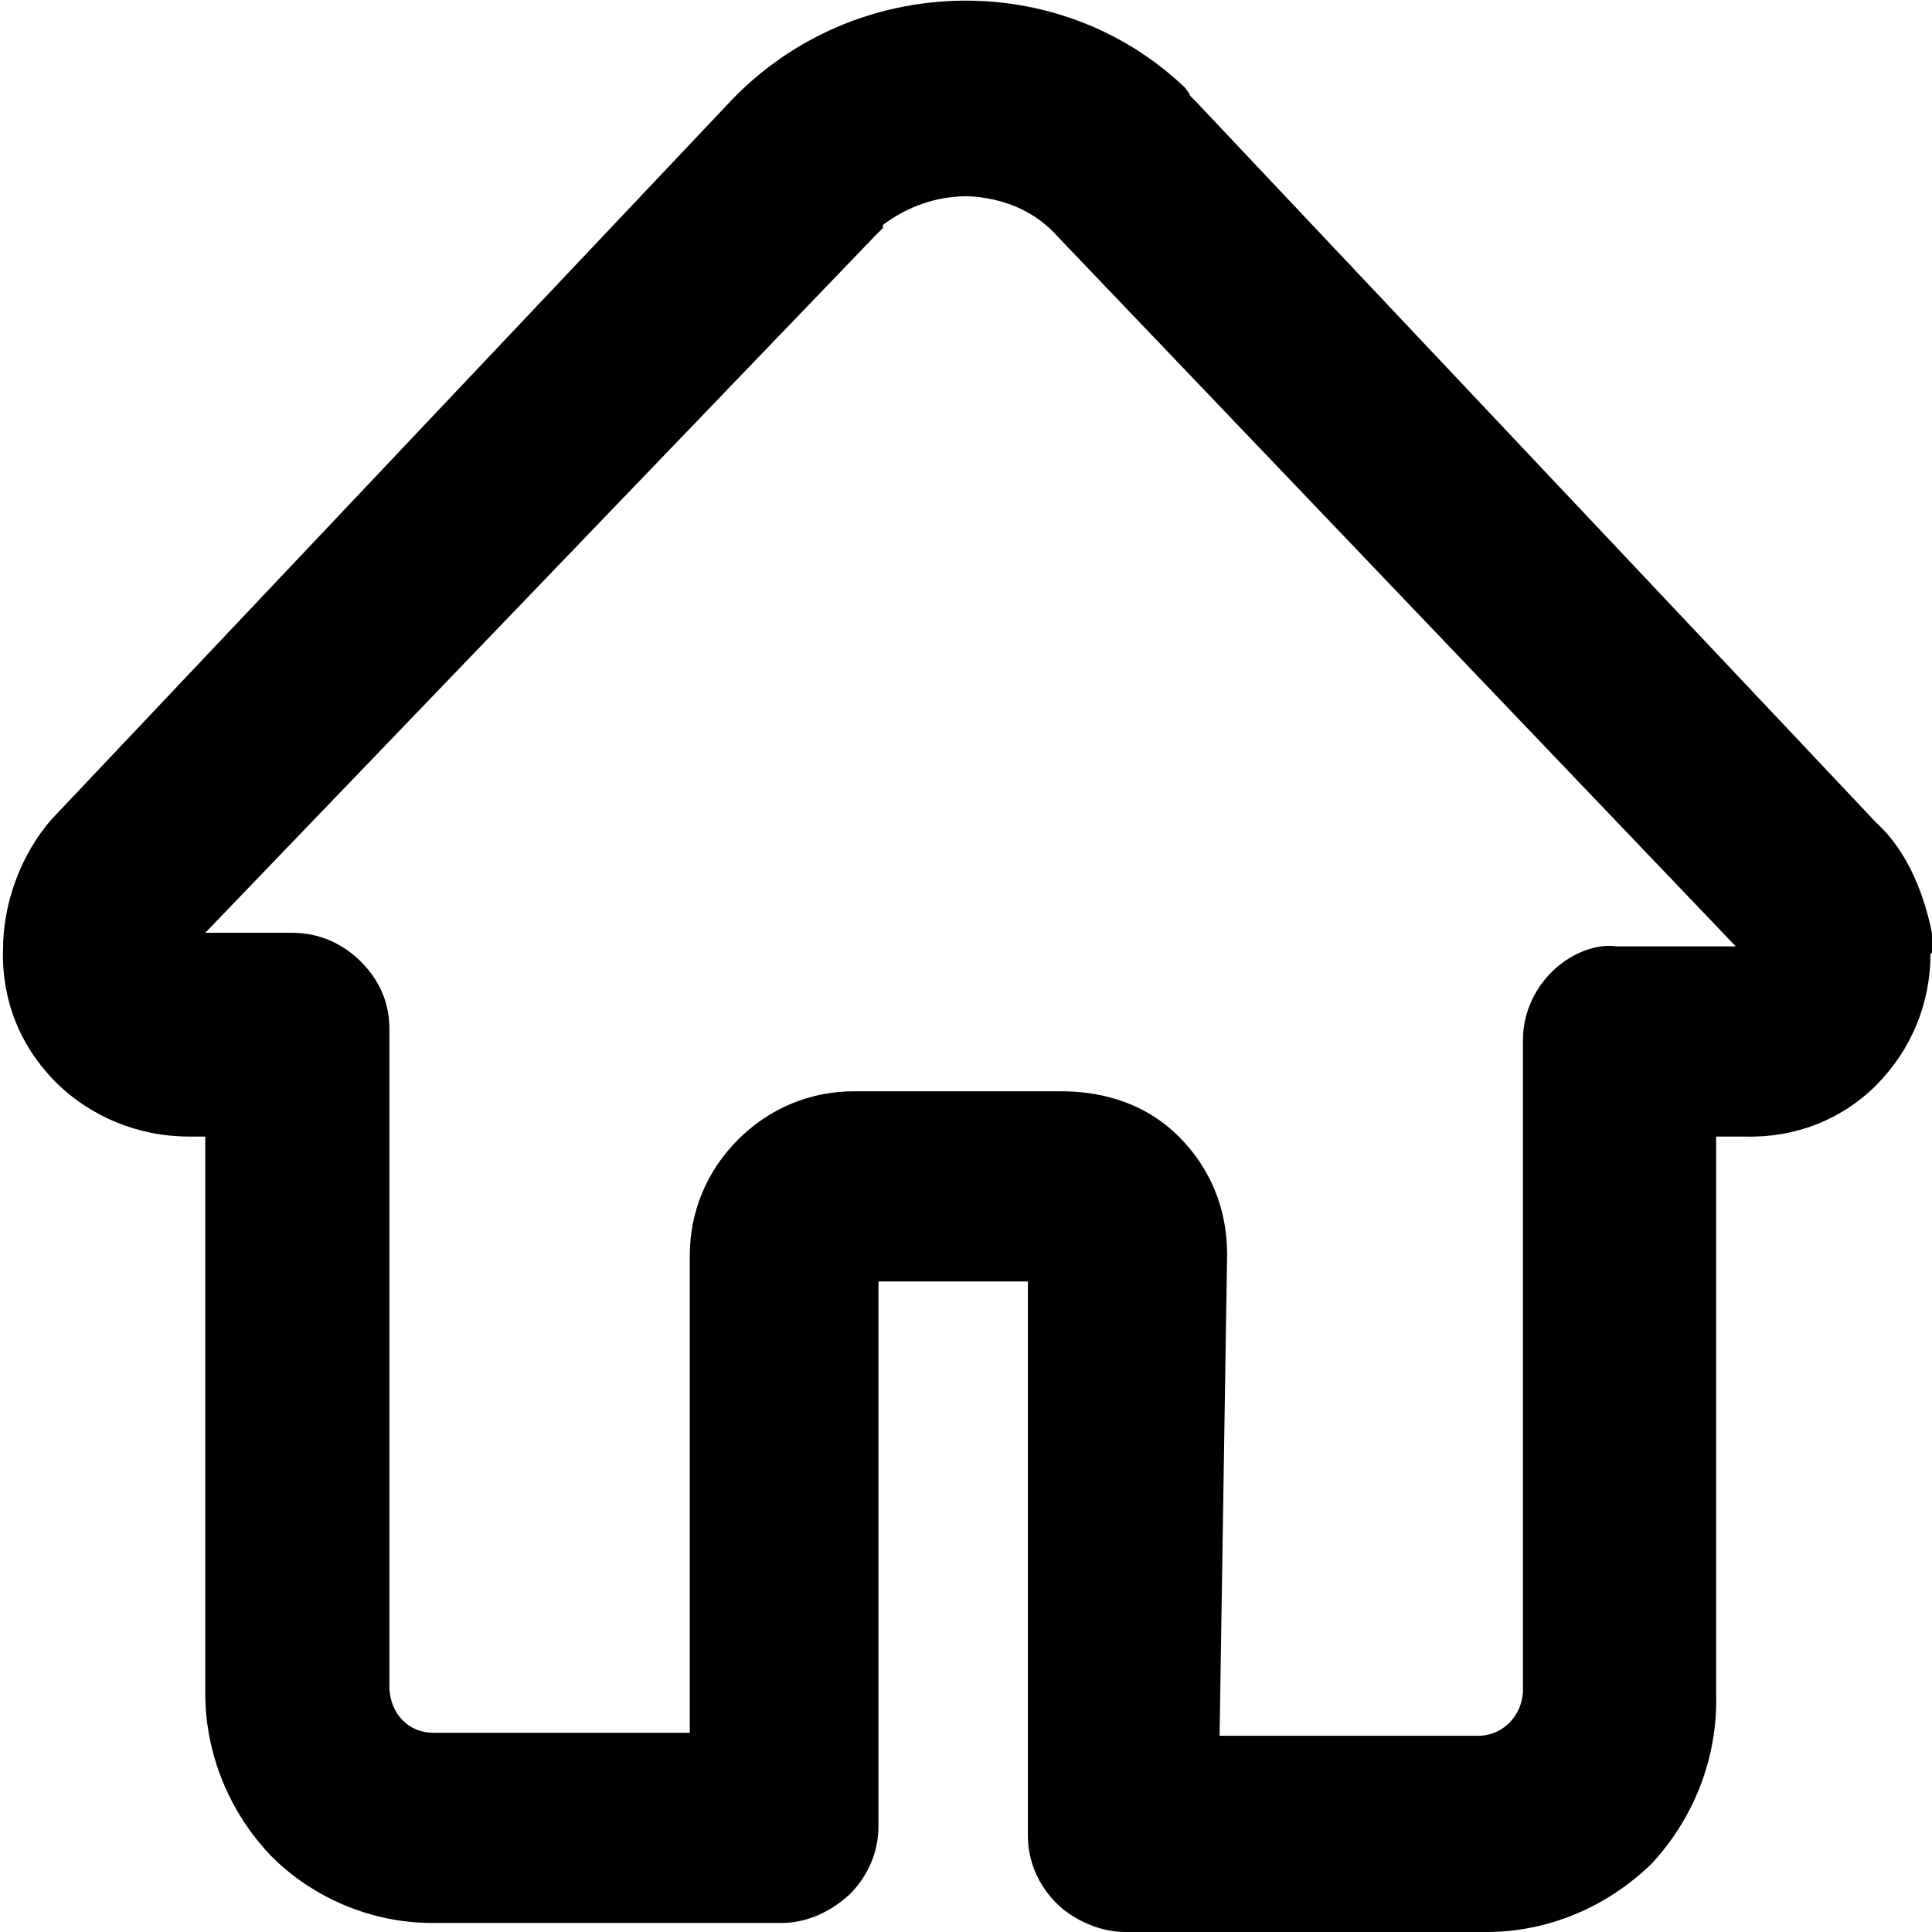
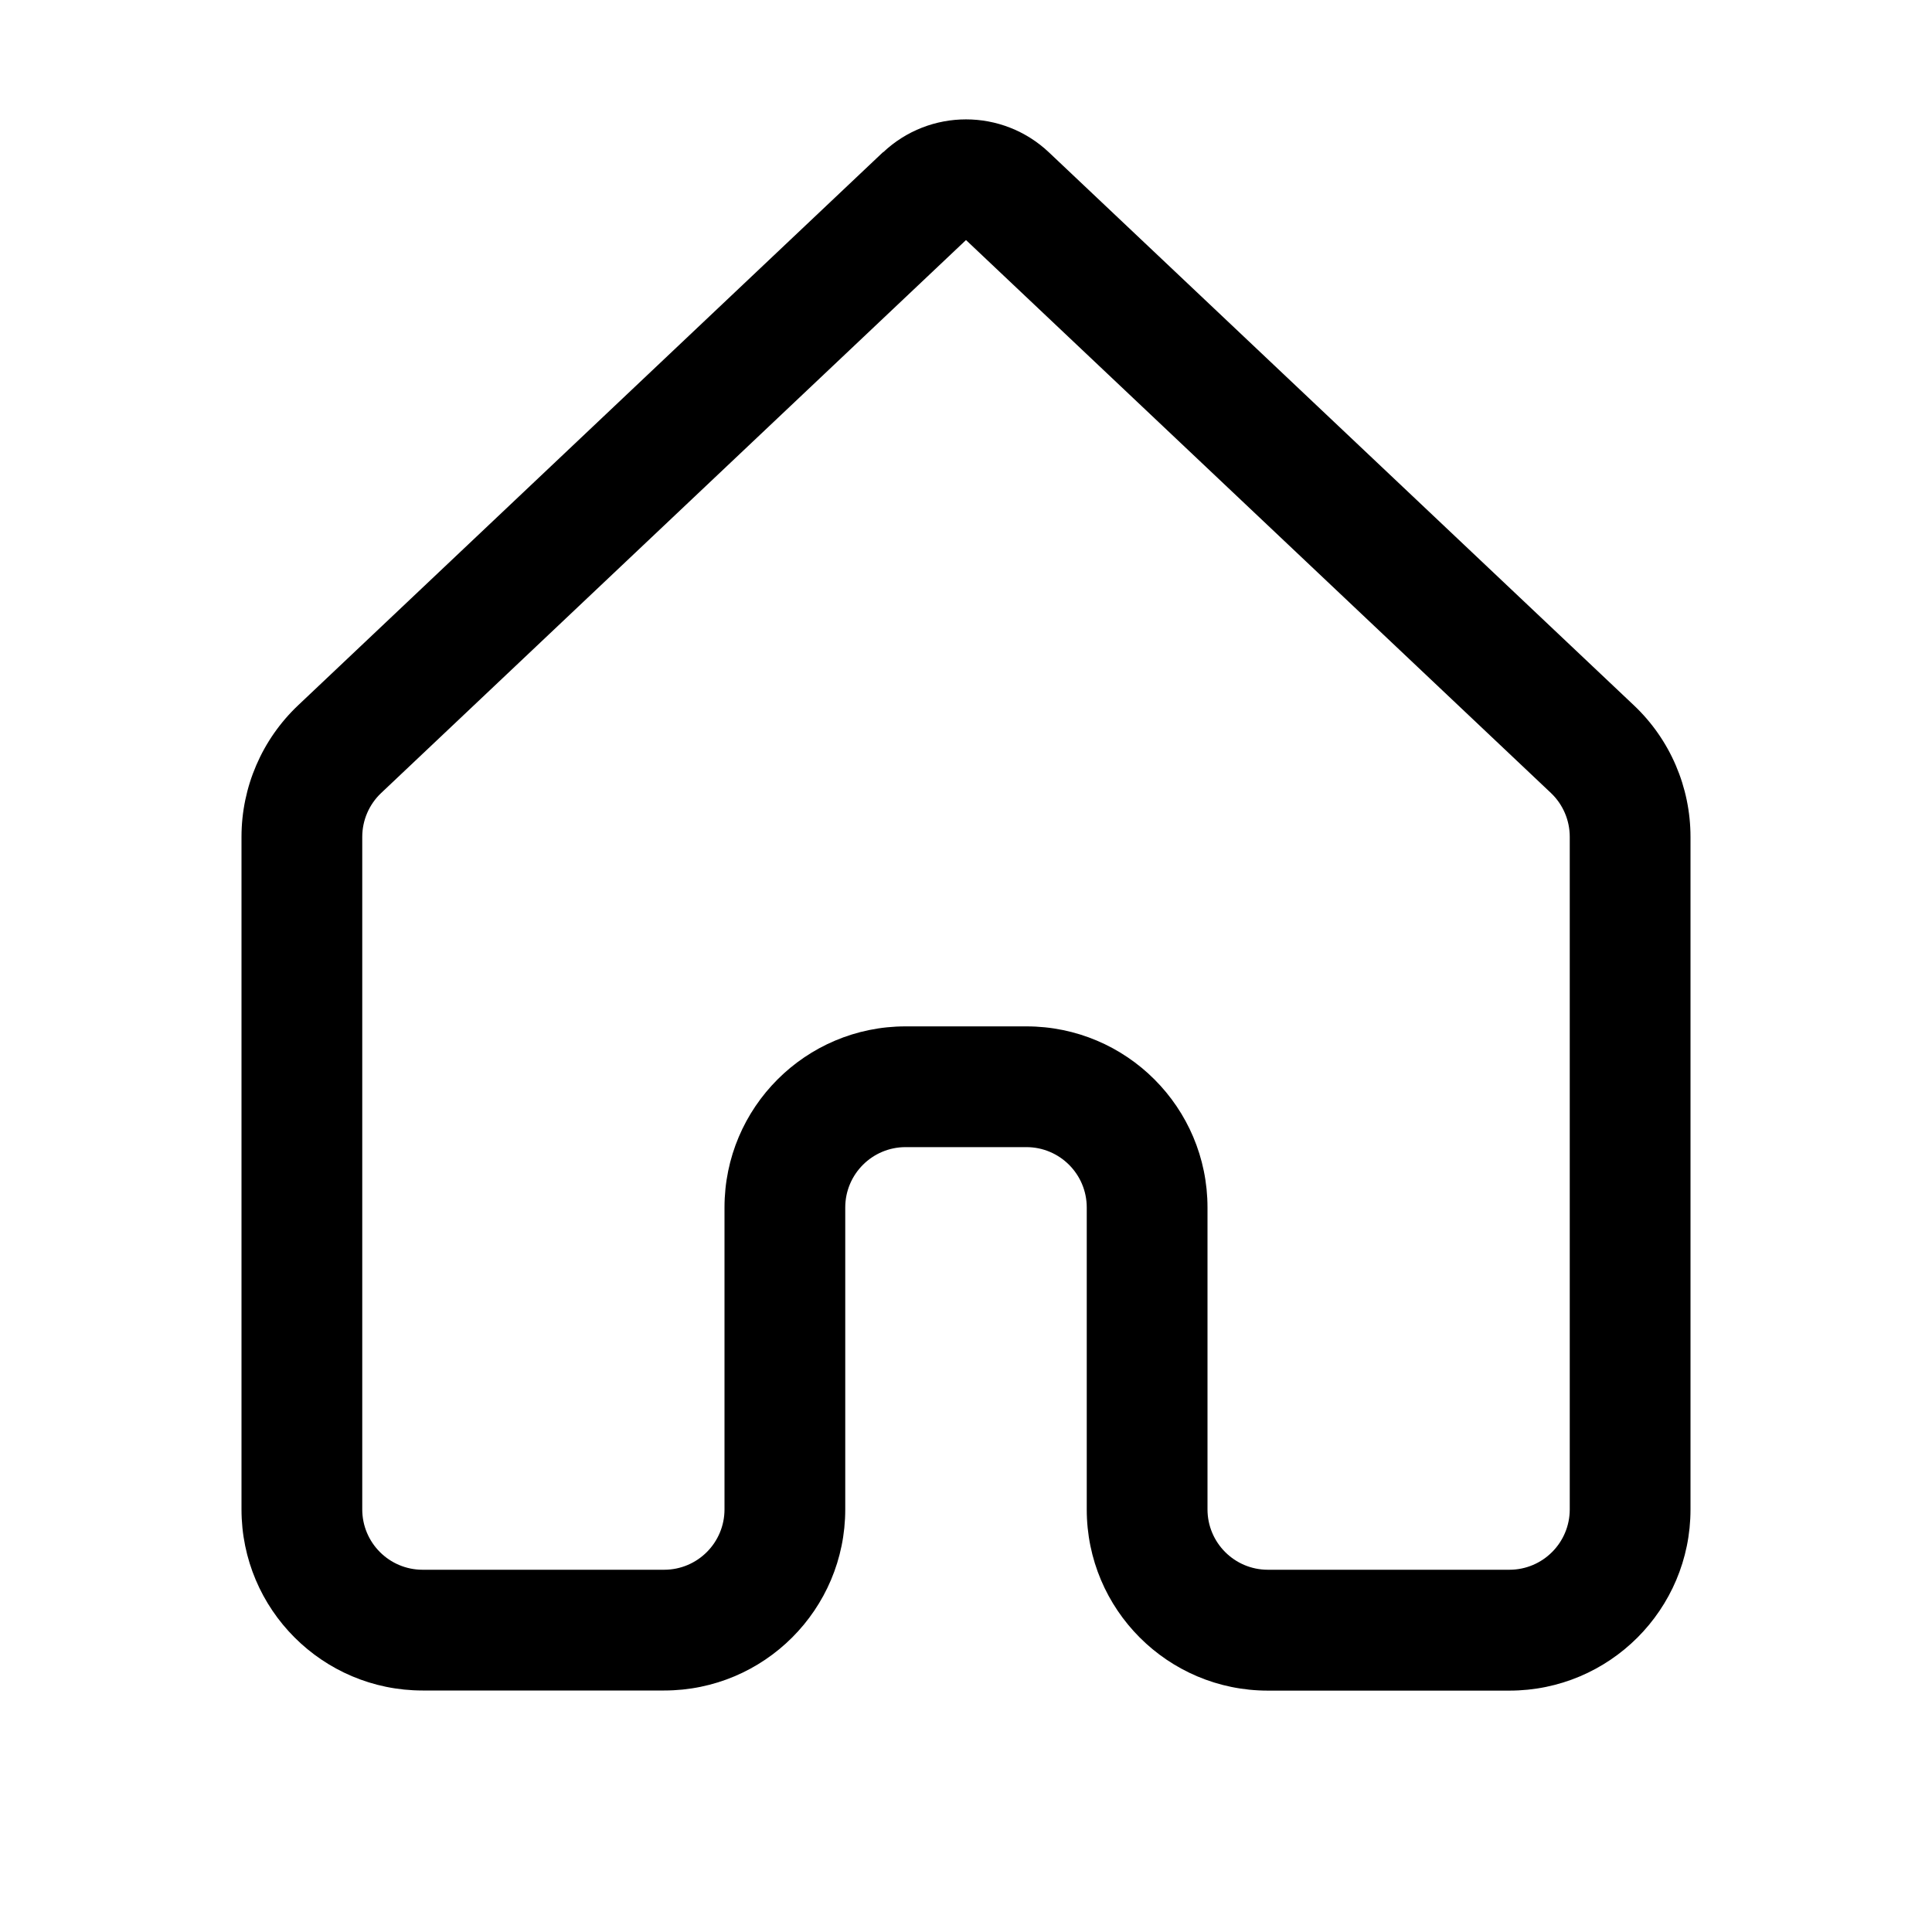
- <svg xmlns="http://www.w3.org/2000/svg" viewBox="0 0 128 128">
-   <path d="M128.2 63c-.5-3.5-1.8-6.6-3.9-8.5l-45-47.7-.2-.2-.2-.2s-.1-.1-.1-.2l-.3-.4c-8.4-8-21.9-7.6-30 .8L3.4 54.3c-2 2.3-3.2 5.5-3.2 8.6-.1 3.3 1.1 6.4 3.5 8.8 2.3 2.3 5.5 3.6 8.8 3.6h1.1v36.9c0 4 1.6 7.9 4.4 10.8 2.8 2.8 6.7 4.4 10.6 4.4h23.2c1.6 0 3.2-.7 4.5-1.9 1.2-1.2 1.9-2.8 1.9-4.5V84.9h9.9v36.7c0 1.6.6 3.2 1.9 4.5 1.1 1.1 2.9 1.9 4.5 1.9h24c4 0 7.9-1.6 10.9-4.5 2.8-3 4.4-7 4.3-11.2v-37h1.9c3.3.1 6.4-1.1 8.7-3.4 2.3-2.3 3.6-5.4 3.6-8.7l.3-.2zm-25.4 1.4c-1.2 1.2-1.9 2.8-1.9 4.5v43.2c-.1 1.6-1.3 2.8-2.8 2.9H80.8l.5-31.9c0-3-1.1-5.7-3.2-7.8-2-2-4.7-3-7.8-3H56.6c-2.9 0-5.6 1.1-7.7 3.2-2.1 2.1-3.2 4.8-3.2 7.7v31.6h-17c-1.6 0-2.8-1.2-2.9-2.9V68.2c0-1.7-.6-3.2-1.9-4.5-1.2-1.2-2.8-1.9-4.5-1.9h-5.8L58 15.6l.5-.5v-.2c1.6-1.2 3.5-1.9 5.6-1.9 2.4.1 4.5 1 6 2.7l44.9 47h-7.9c-1.4-.2-3.1.5-4.3 1.7z" />
+ <svg xmlns="http://www.w3.org/2000/svg" width="1em" height="1em" preserveAspectRatio="xMidYMid meet" viewBox="0 0 16 16">
+   <path d="M7.313 1.262a1 1 0 0 1 1.374 0l4.844 4.579c.3.283.469.678.469 1.09v5.57a1.5 1.5 0 0 1-1.5 1.5h-2A1.5 1.5 0 0 1 9 12.5V10a.5.5 0 0 0-.5-.5h-1a.5.5 0 0 0-.5.5v2.5A1.5 1.5 0 0 1 5.5 14h-2A1.5 1.5 0 0 1 2 12.5V6.93c0-.412.17-.807.47-1.09l4.843-4.58ZM8 1.988l-4.844 4.58A.5.5 0 0 0 3 6.93v5.57a.5.5 0 0 0 .5.5h2a.5.5 0 0 0 .5-.5V10a1.5 1.5 0 0 1 1.5-1.5h1A1.5 1.5 0 0 1 10 10v2.5a.5.5 0 0 0 .5.5h2a.5.5 0 0 0 .5-.5V6.93a.5.5 0 0 0-.156-.363L8 1.988Z" />
</svg>
